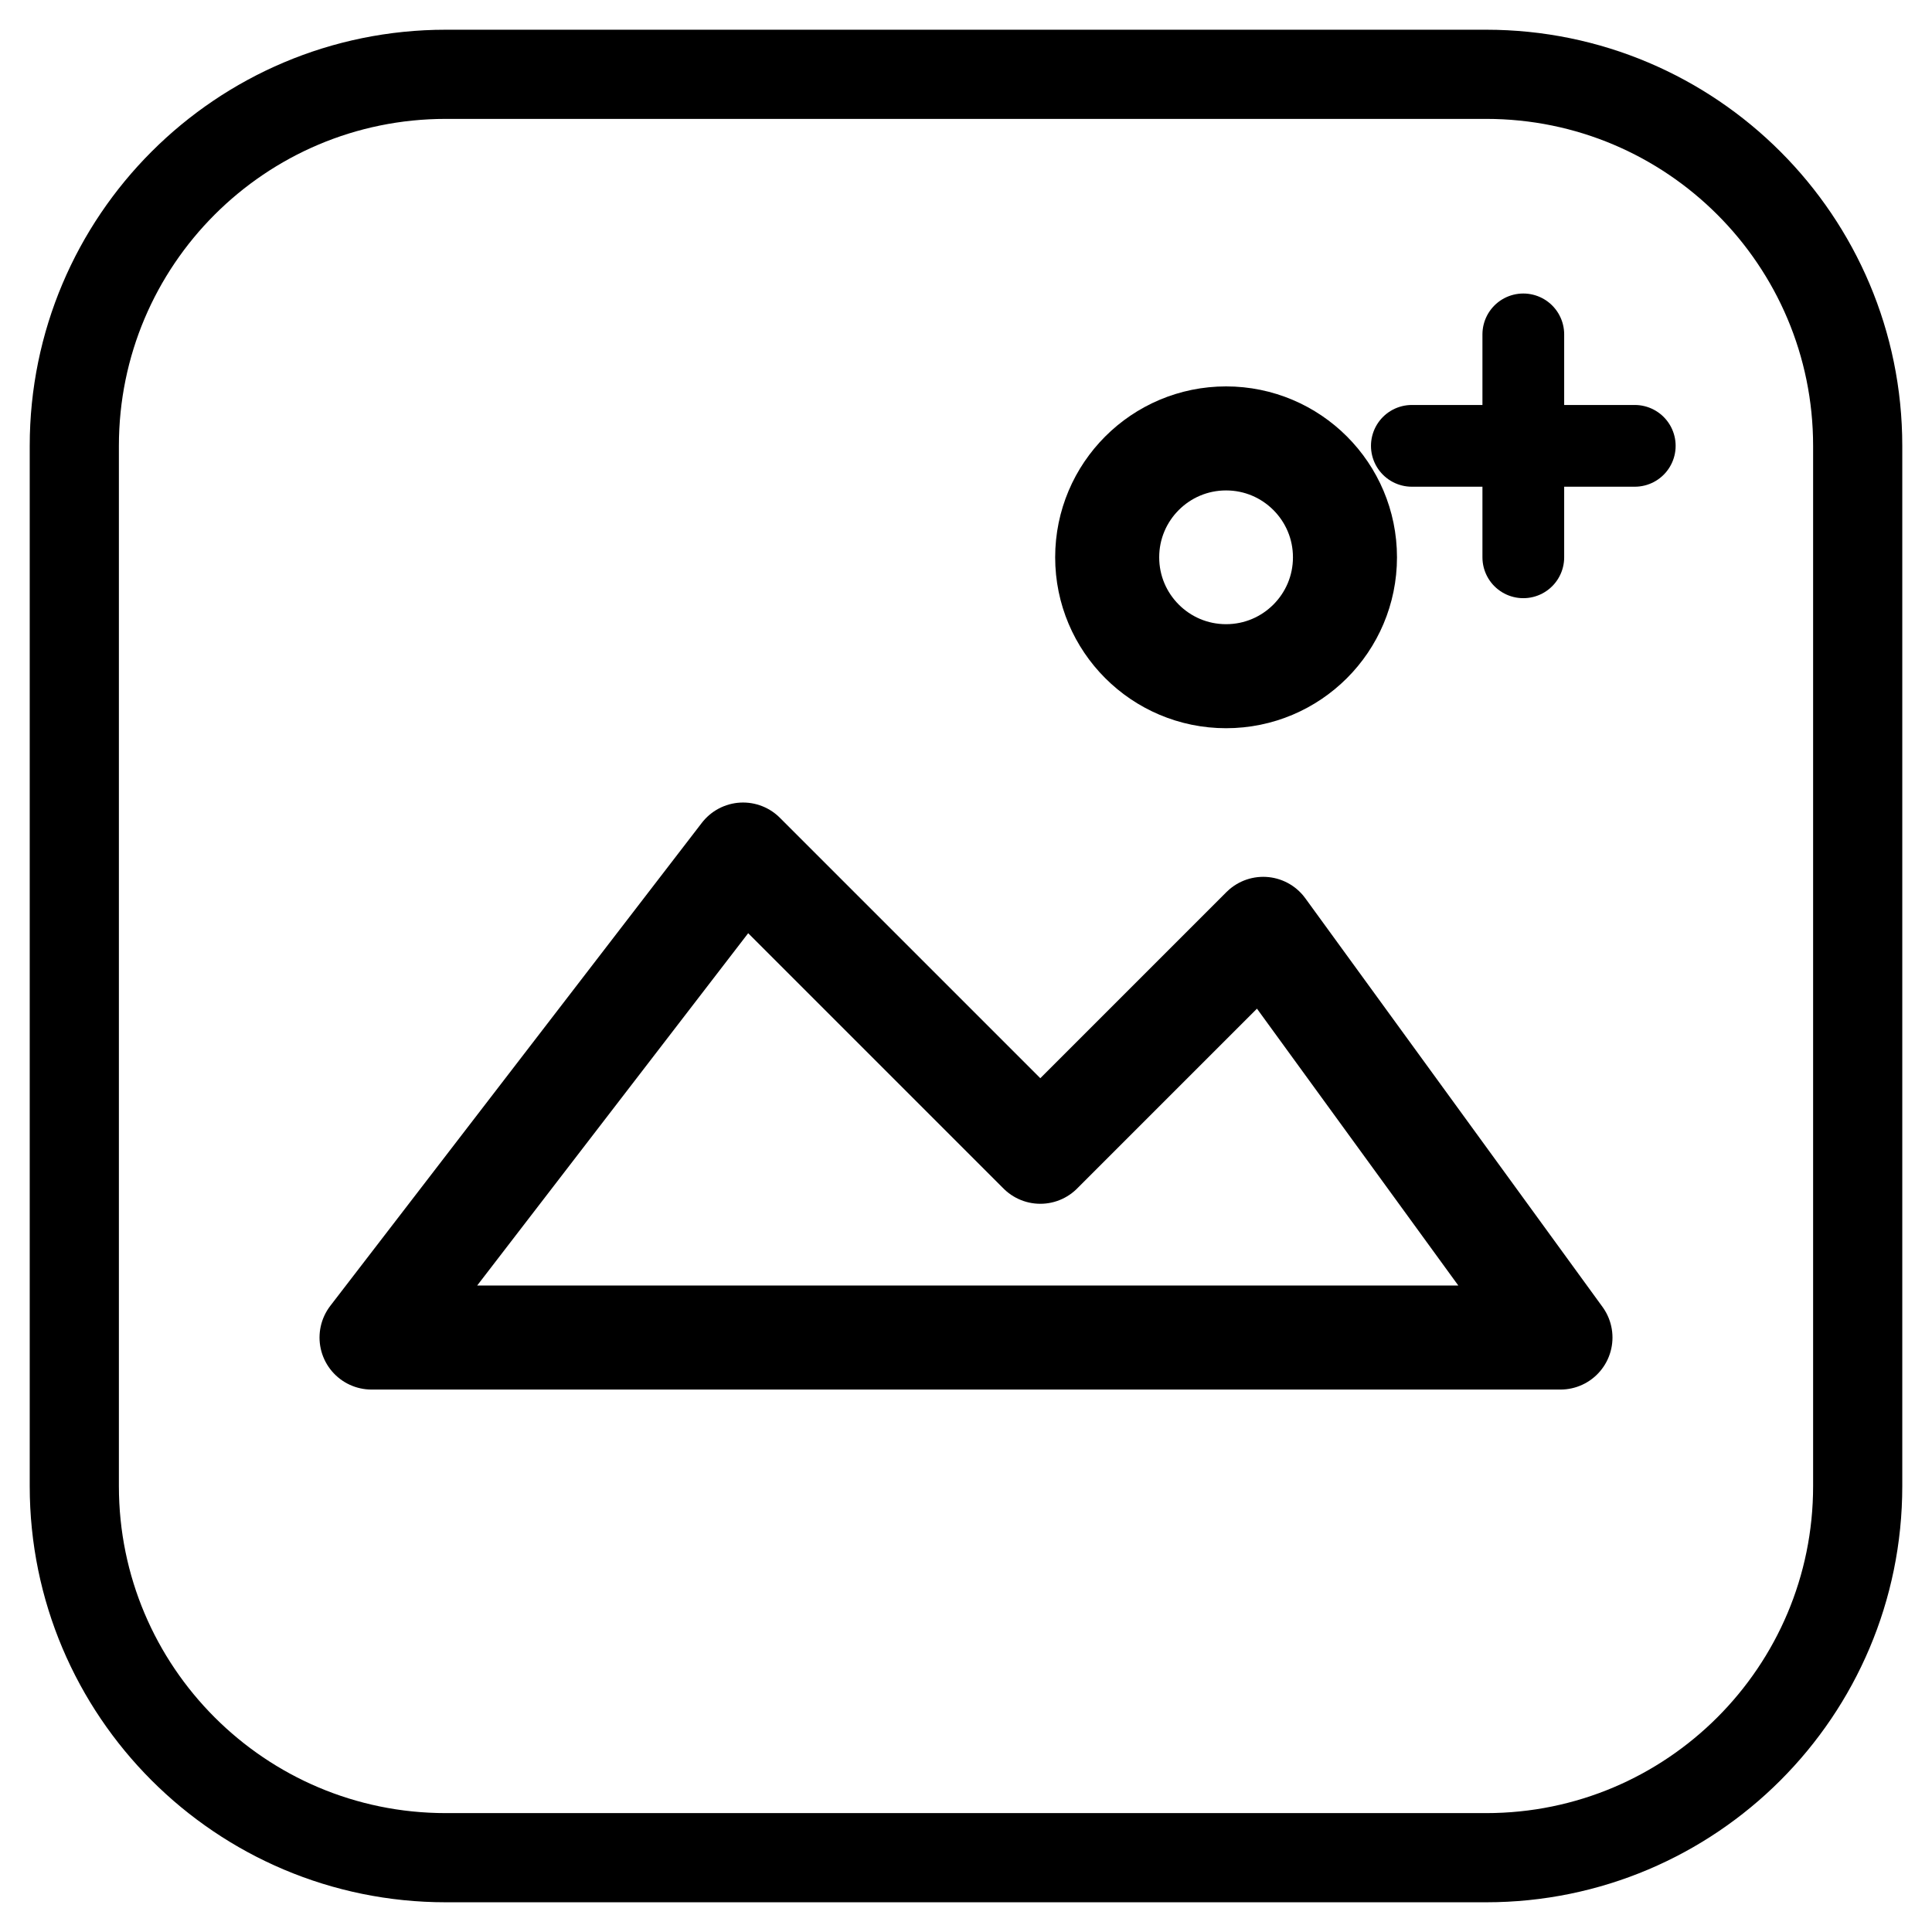
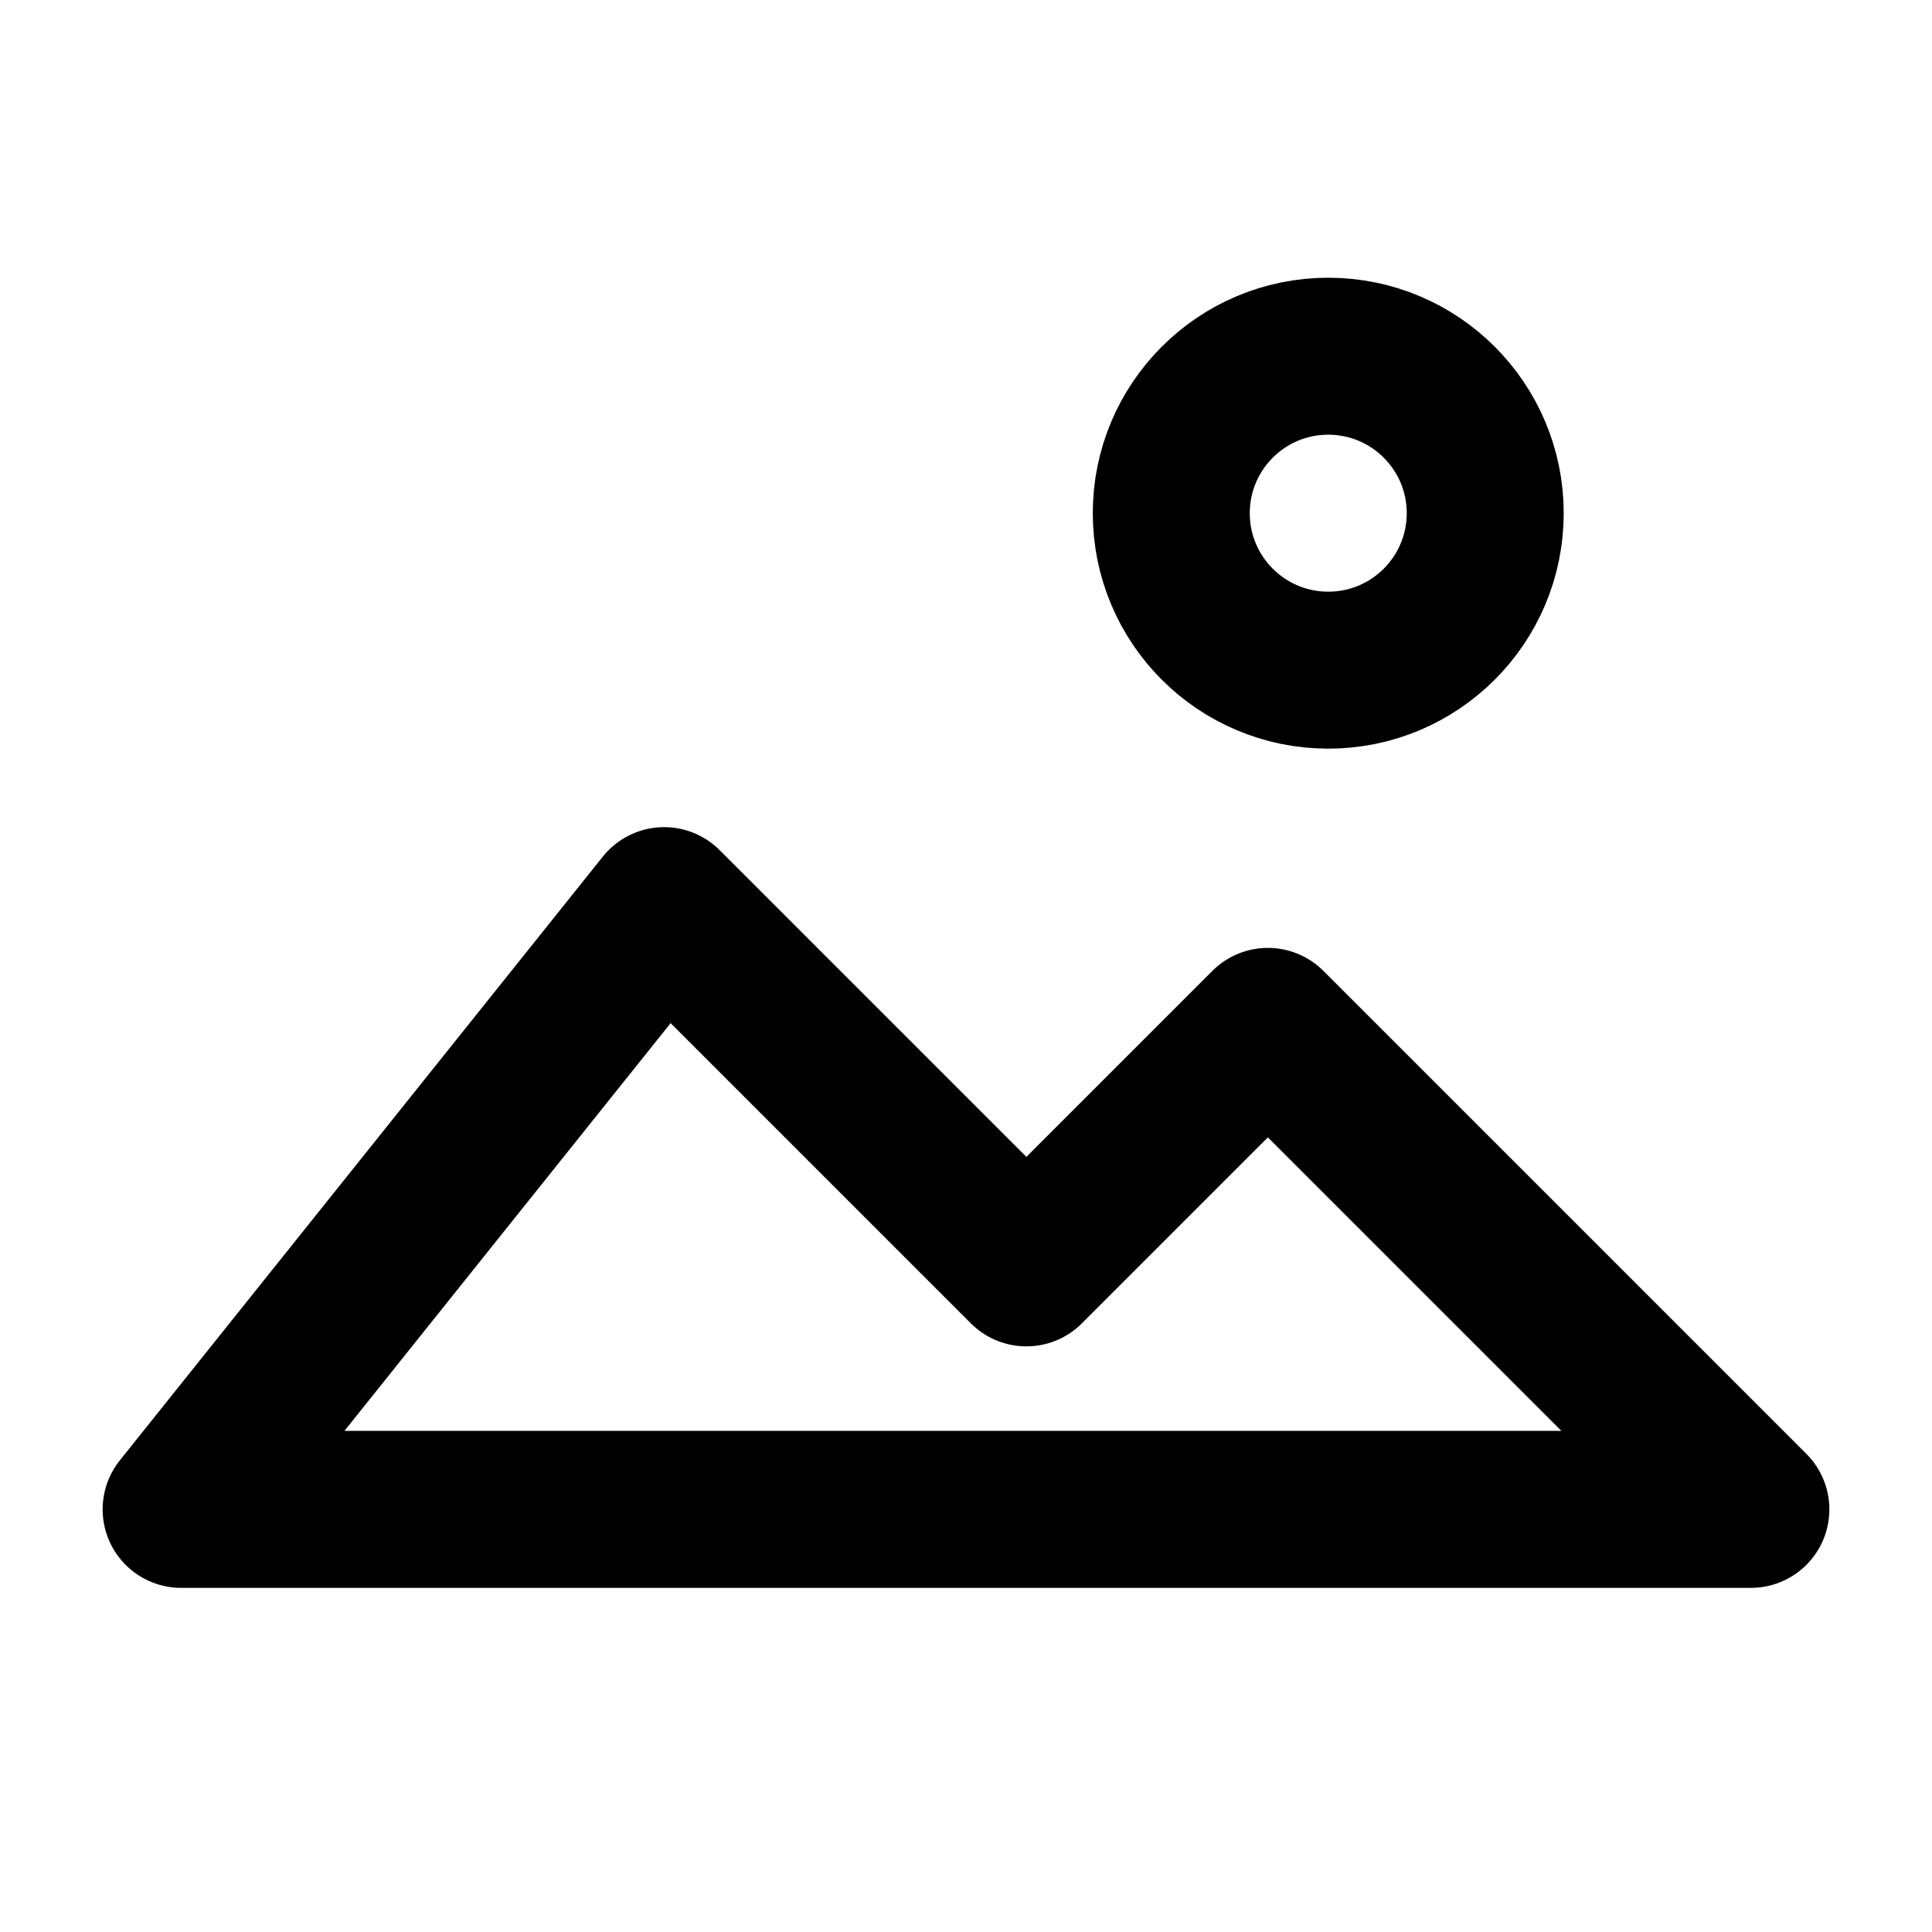
- <svg xmlns="http://www.w3.org/2000/svg" width="52" height="52" viewBox="-2 -2 52 52">
-   <g fill="none" stroke="#000000" stroke-width="2.8" stroke-linecap="round" stroke-linejoin="round">
-     <rect x="0" y="0" width="48" height="48" rx="10" stroke-width="2.4" />
-     <path d="M8 34 L18 21 L26 29 L32 23 L40 34 Z" />
-     <circle cx="31" cy="13" r="3.2" />
-     <path d="M39 7 V13 M36 10 H42" stroke-width="2.2" />
+ <svg xmlns="http://www.w3.org/2000/svg" width="32" height="32" viewBox="0 0 32 32">
+   <g fill="none" stroke="#000000" stroke-width="2.6" stroke-linecap="round" stroke-linejoin="round">
+     <path d="M3 25 L11 15 L17 21 L21 17 L29 25 Z" />
+     <circle cx="22" cy="8.5" r="2.6" />
  </g>
</svg>
